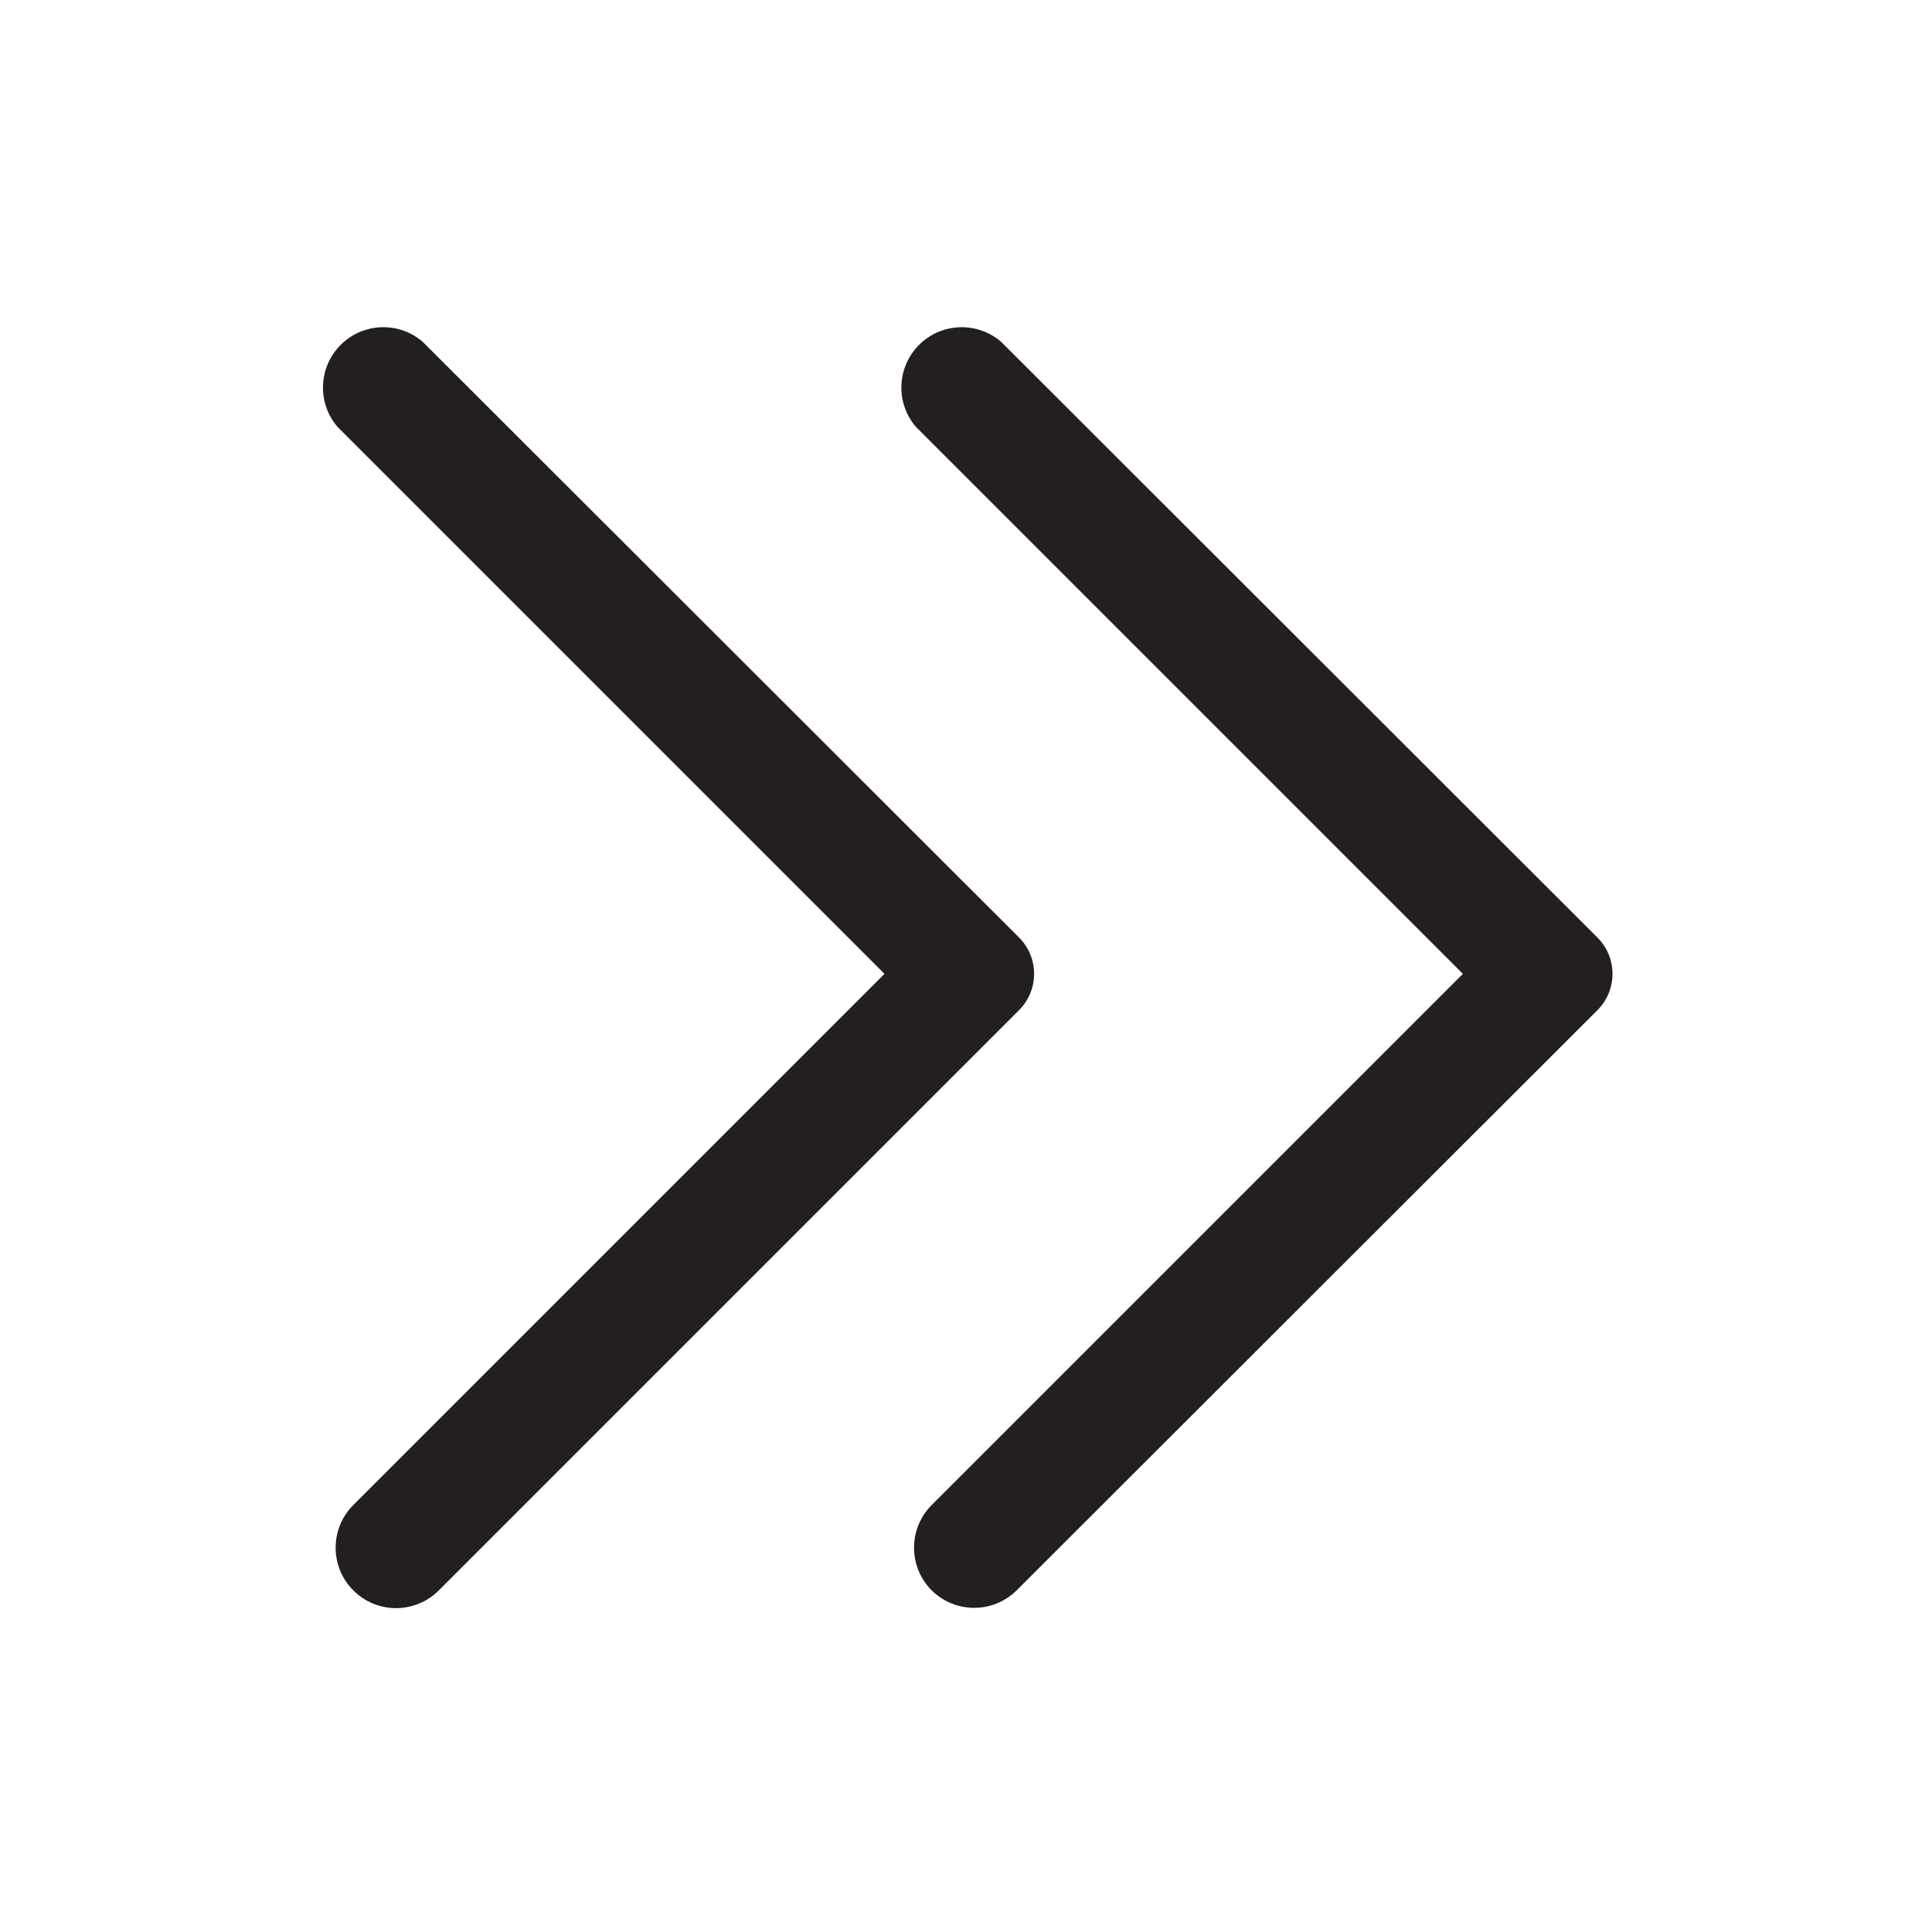
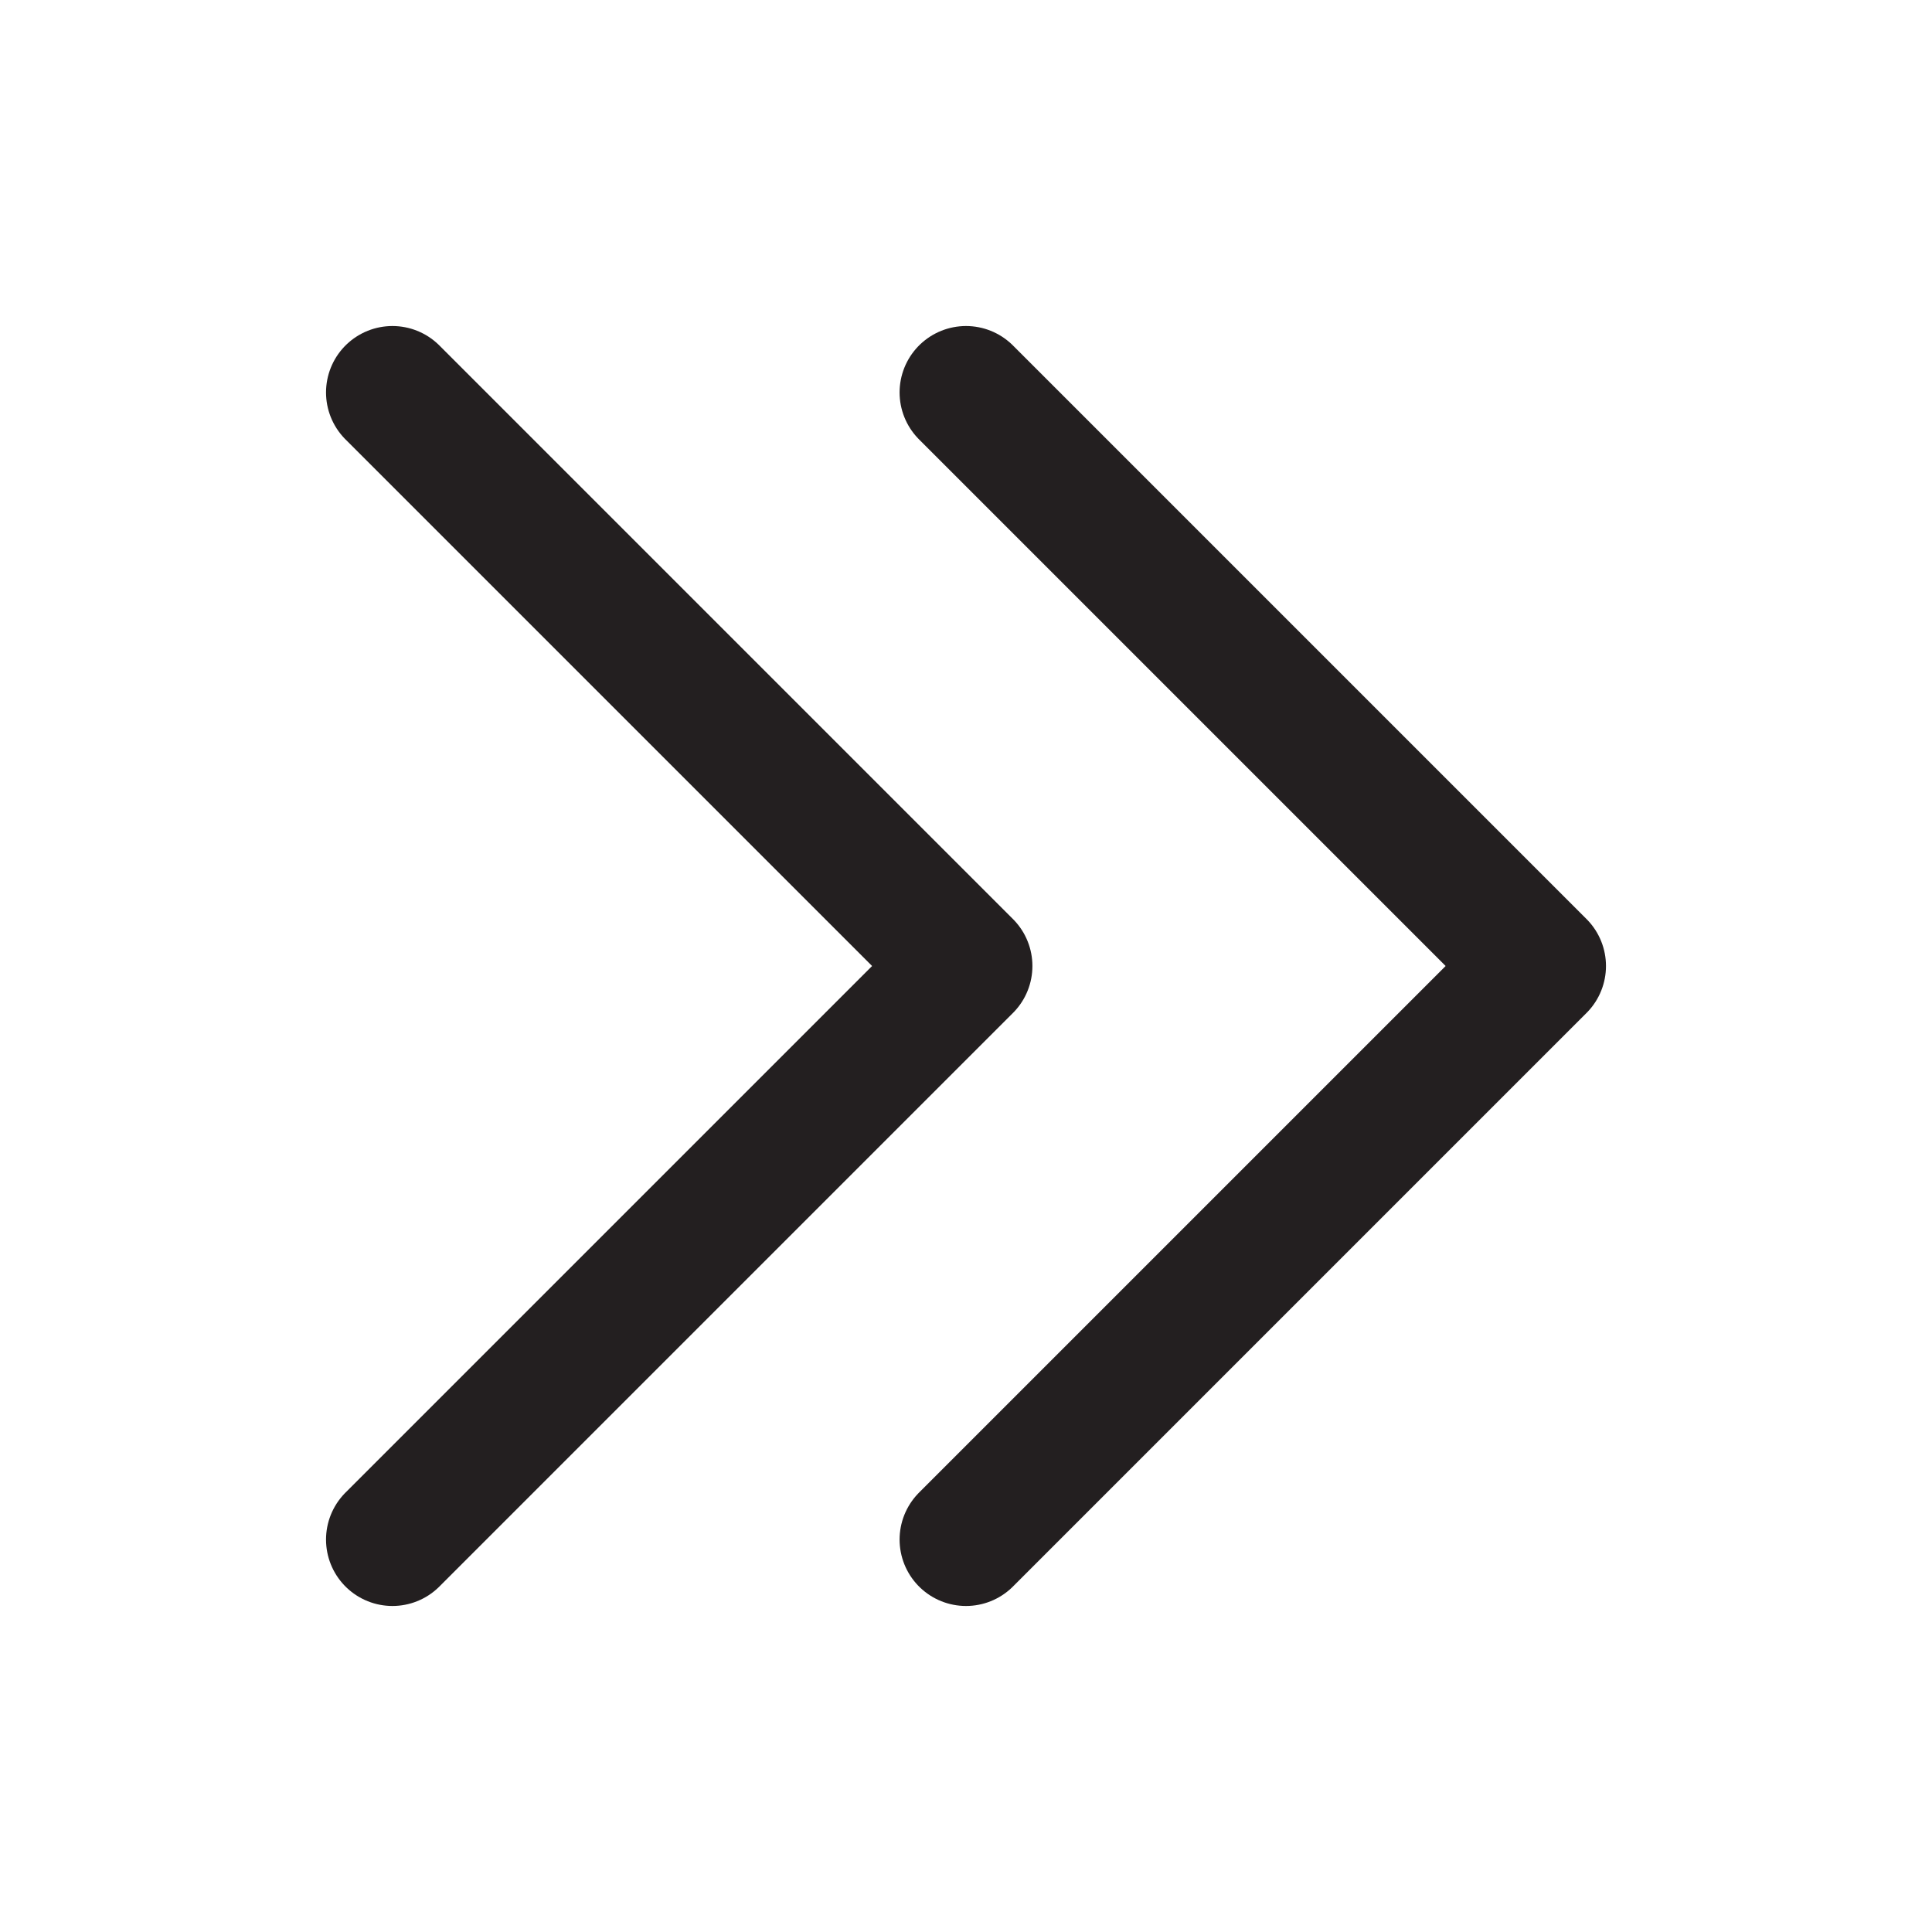
- <svg xmlns="http://www.w3.org/2000/svg" viewBox="0 0 32 32">
-   <defs>
-     <style>.cls-1{fill:#231f20;}</style>
-   </defs>
-   <g data-name="Layer 2" id="Layer_2">
-     <path class="cls-1" d="M16.88,15.53,7,5.66A1,1,0,0,0,5.59,7.07l9.06,9.06-8.8,8.8a1,1,0,0,0,0,1.41h0a1,1,0,0,0,1.42,0l9.61-9.61A.85.85,0,0,0,16.88,15.53Z" />
-     <path class="cls-1" d="M26.46,15.53,16.58,5.66a1,1,0,0,0-1.41,1.41l9.06,9.06-8.8,8.8a1,1,0,0,0,0,1.41h0a1,1,0,0,0,1.41,0l9.62-9.61A.85.85,0,0,0,26.46,15.53Z" />
-   </g>
+ <svg xmlns="http://www.w3.org/2000/svg" width="32" height="32" viewBox="0 0 32 32" fill="none">
+   <path d="M6.5 6.5 16 16l-9.5 9.5M16 6.5l9.5 9.5-9.5 9.5" stroke="#231f20" stroke-width="2.2" stroke-linecap="round" stroke-linejoin="round" />
</svg>
